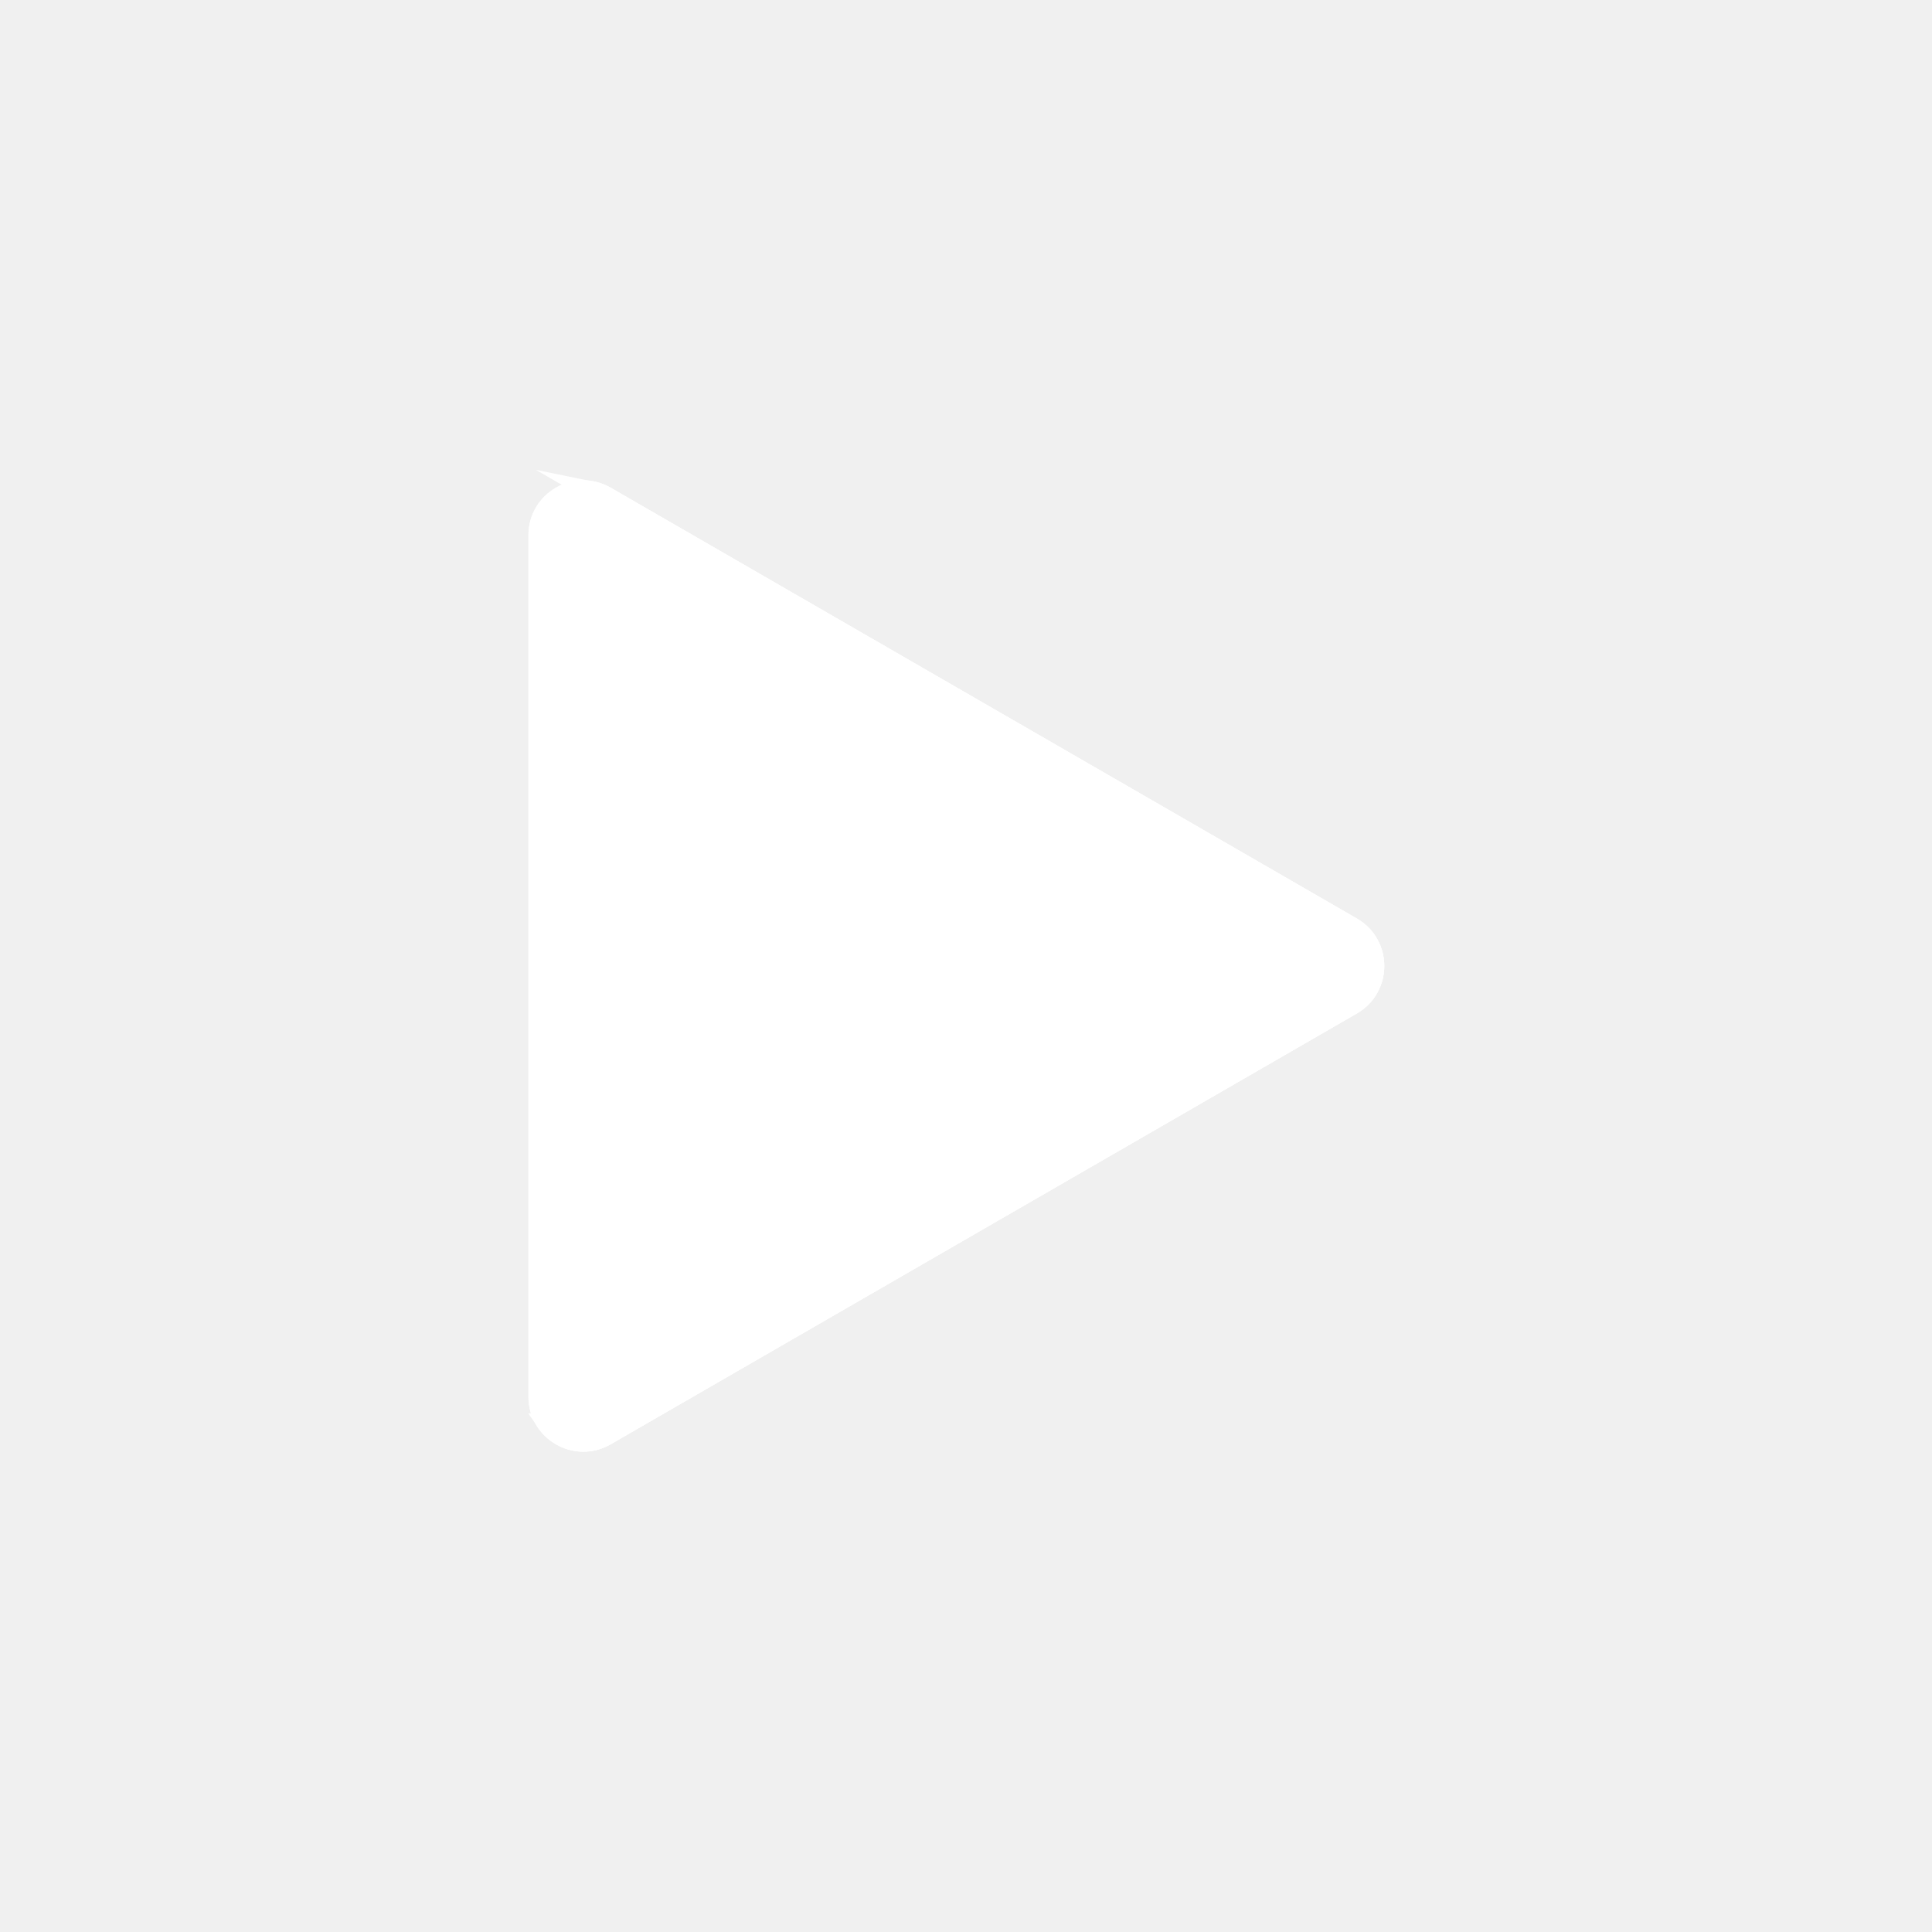
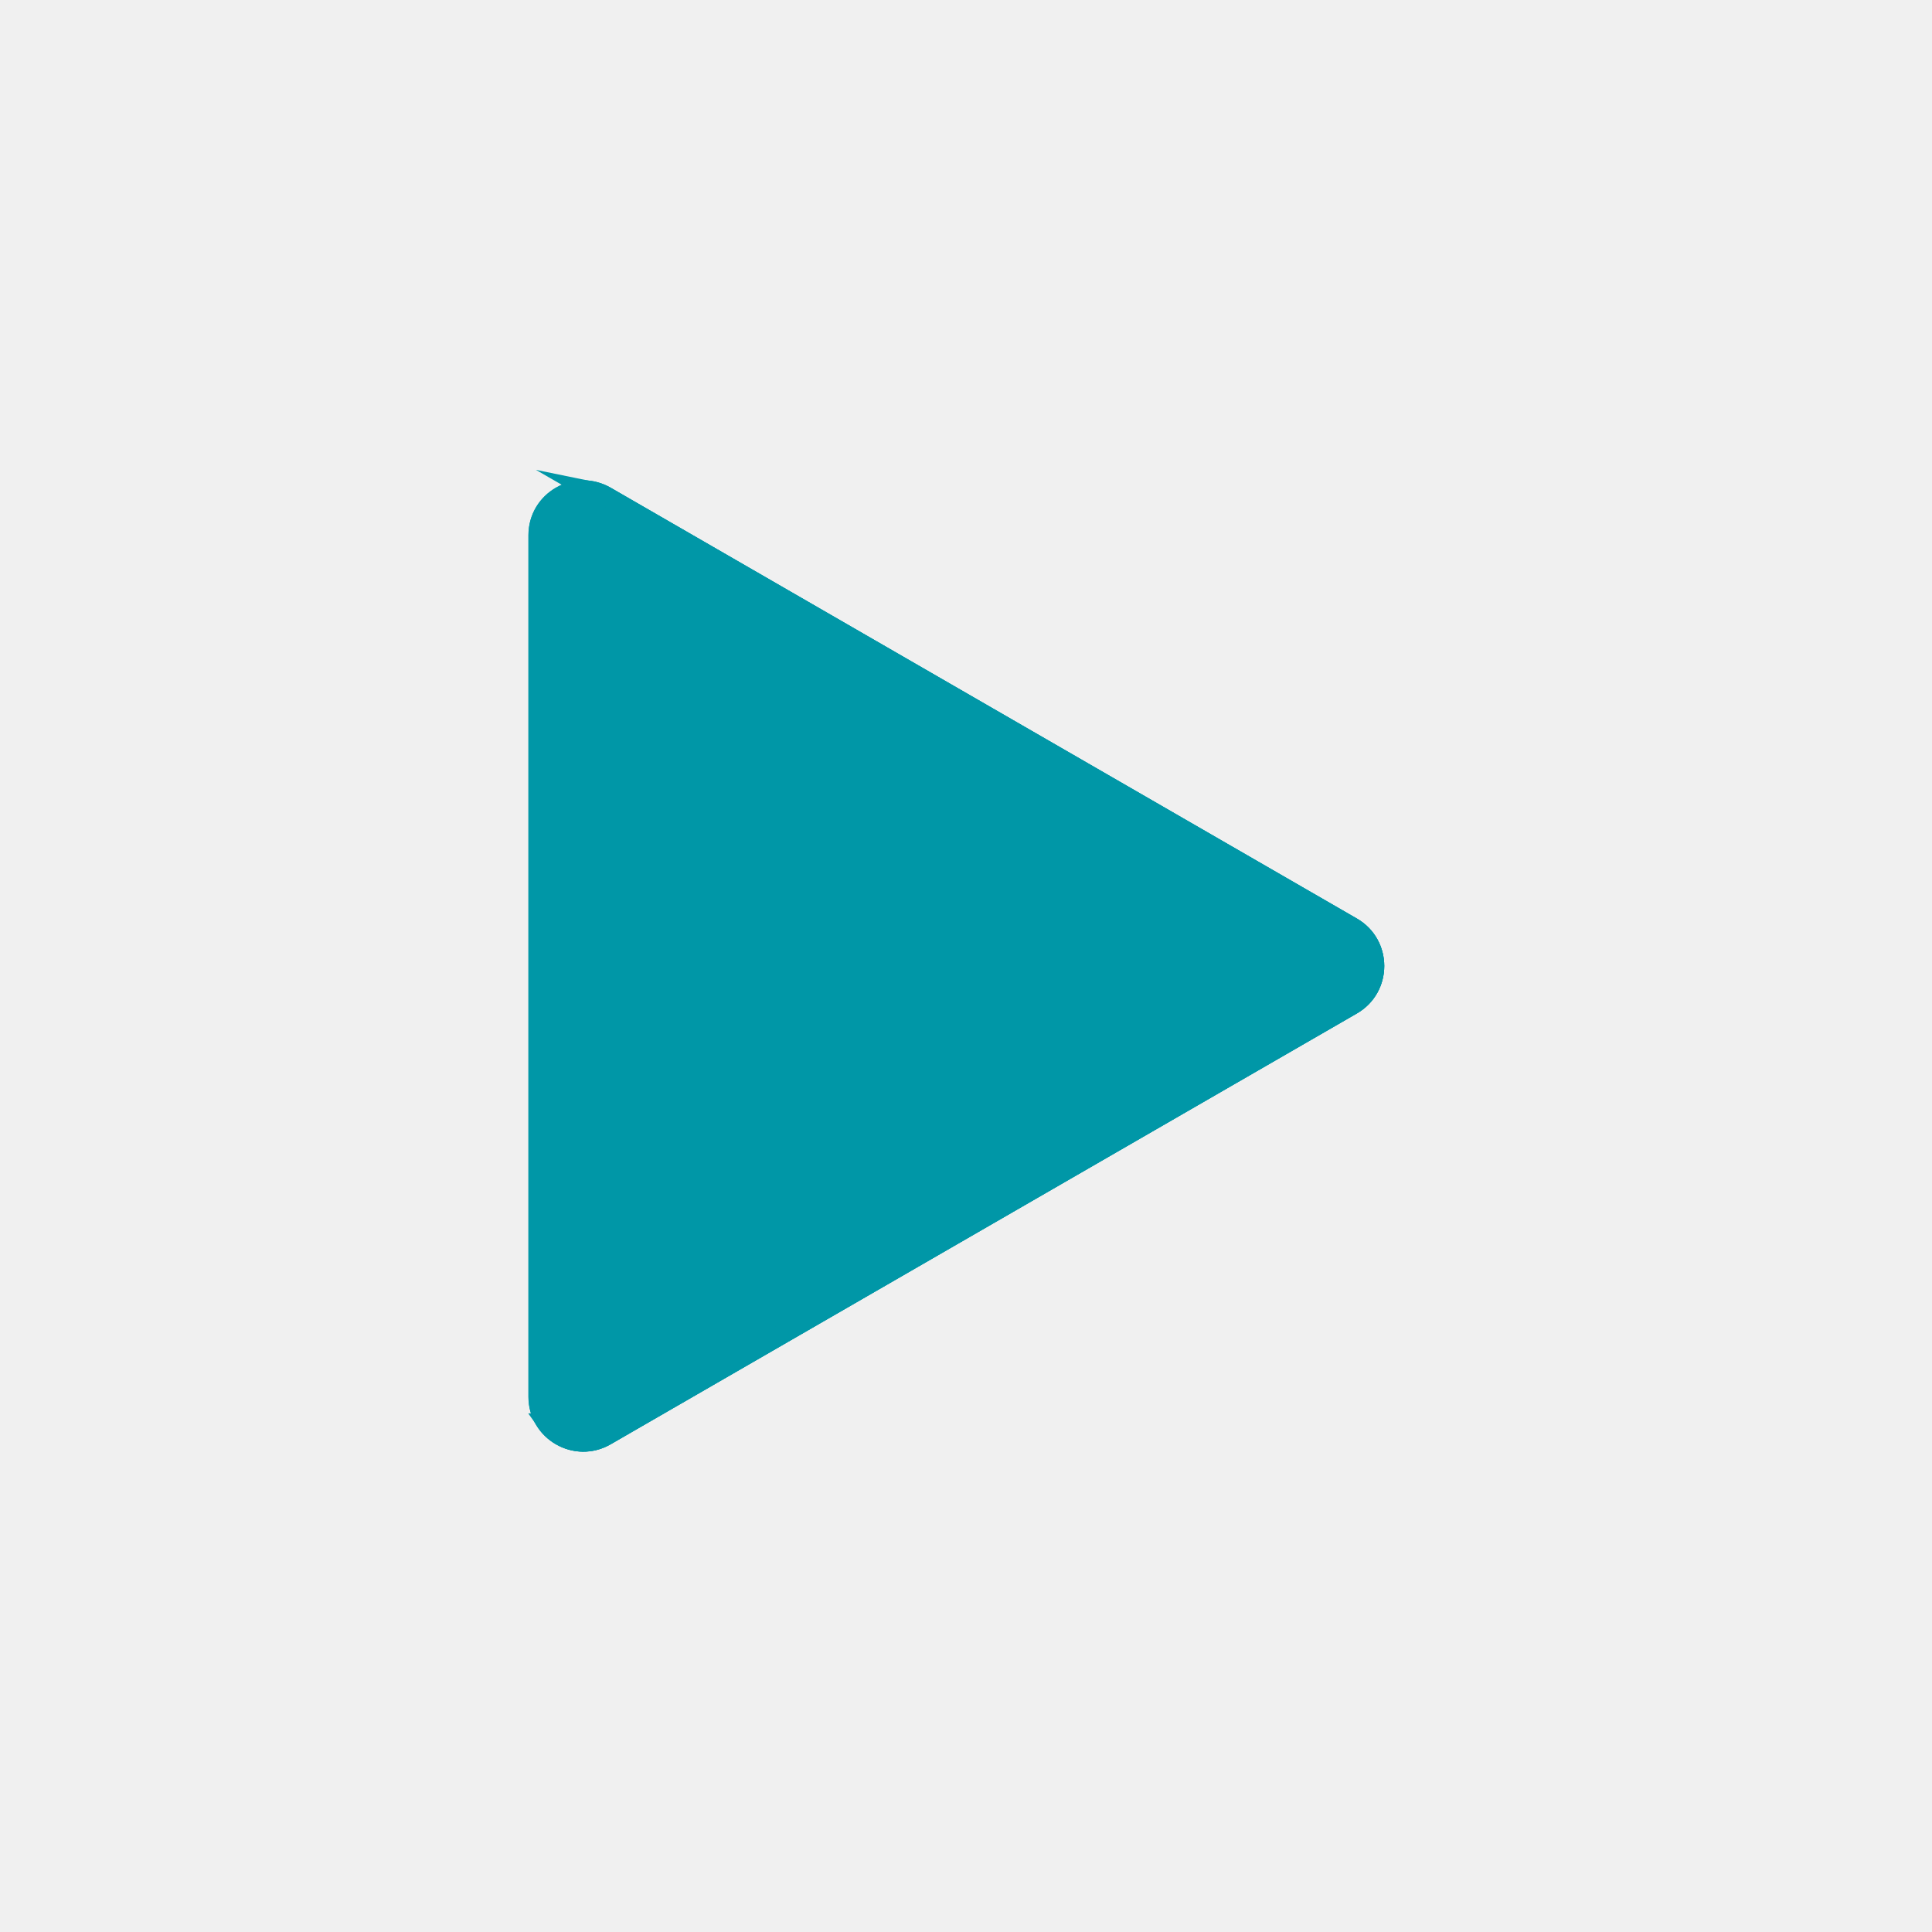
<svg xmlns="http://www.w3.org/2000/svg" id="blue_copy" style="enable-background:new 0 0 100 100;" version="1.1" viewBox="0 0 100 100" xml:space="preserve">
  <g id="Layer_4_copy">
-     <path d="M31.356,25.677l38.625,22.3c1.557,0.899,1.557,3.147,0,4.046l-38.625,22.3c-1.557,0.899-3.504-0.225-3.504-2.023V27.7   C27.852,25.902,29.798,24.778,31.356,25.677z" style="fill:white;stroke:white;stroke-miterlimit:10;" />
-     <path d="M69.981,47.977l-38.625-22.3c-0.233-0.134-0.474-0.21-0.716-0.259l37.341,21.559c1.557,0.899,1.557,3.147,0,4.046   l-38.625,22.3c-0.349,0.201-0.716,0.288-1.078,0.301c0.656,0.938,1.961,1.343,3.078,0.699l38.625-22.3   C71.538,51.124,71.538,48.876,69.981,47.977z" style="fill:white;stroke:white;stroke-miterlimit:10;" />
-     <path d="M31.356,25.677l38.625,22.3c1.557,0.899,1.557,3.147,0,4.046   l-38.625,22.3c-1.557,0.899-3.504-0.225-3.504-2.023V27.7C27.852,25.902,29.798,24.778,31.356,25.677z" style="fill:white;stroke:white;stroke-miterlimit:10;" />
+     <path d="M31.356,25.677l38.625,22.3c1.557,0.899,1.557,3.147,0,4.046l-38.625,22.3c-1.557,0.899-3.504-0.225-3.504-2.023V27.7 C27.852,25.902,29.798,24.778,31.356,25.677z" style="fill:#0097a7;stroke:#0097a7;stroke-miterlimit:10;" />
+     <path d="M69.981,47.977l-38.625-22.3c-0.233-0.134-0.474-0.21-0.716-0.259l37.341,21.559c1.557,0.899,1.557,3.147,0,4.046 l-38.625,22.3c-0.349,0.201-0.716,0.288-1.078,0.301c0.656,0.938,1.961,1.343,3.078,0.699l38.625-22.3 C71.538,51.124,71.538,48.876,69.981,47.977z" style="fill:#0097a7;stroke:#0097a7;stroke-miterlimit:10;" />
+     <path d="M31.356,25.677l38.625,22.3c1.557,0.899,1.557,3.147,0,4.046 l-38.625,22.3c-1.557,0.899-3.504-0.225-3.504-2.023V27.7C27.852,25.902,29.798,24.778,31.356,25.677z" style="fill:#0097a7;stroke:#0097a7;stroke-miterlimit:10;" />
  </g>
</svg>
